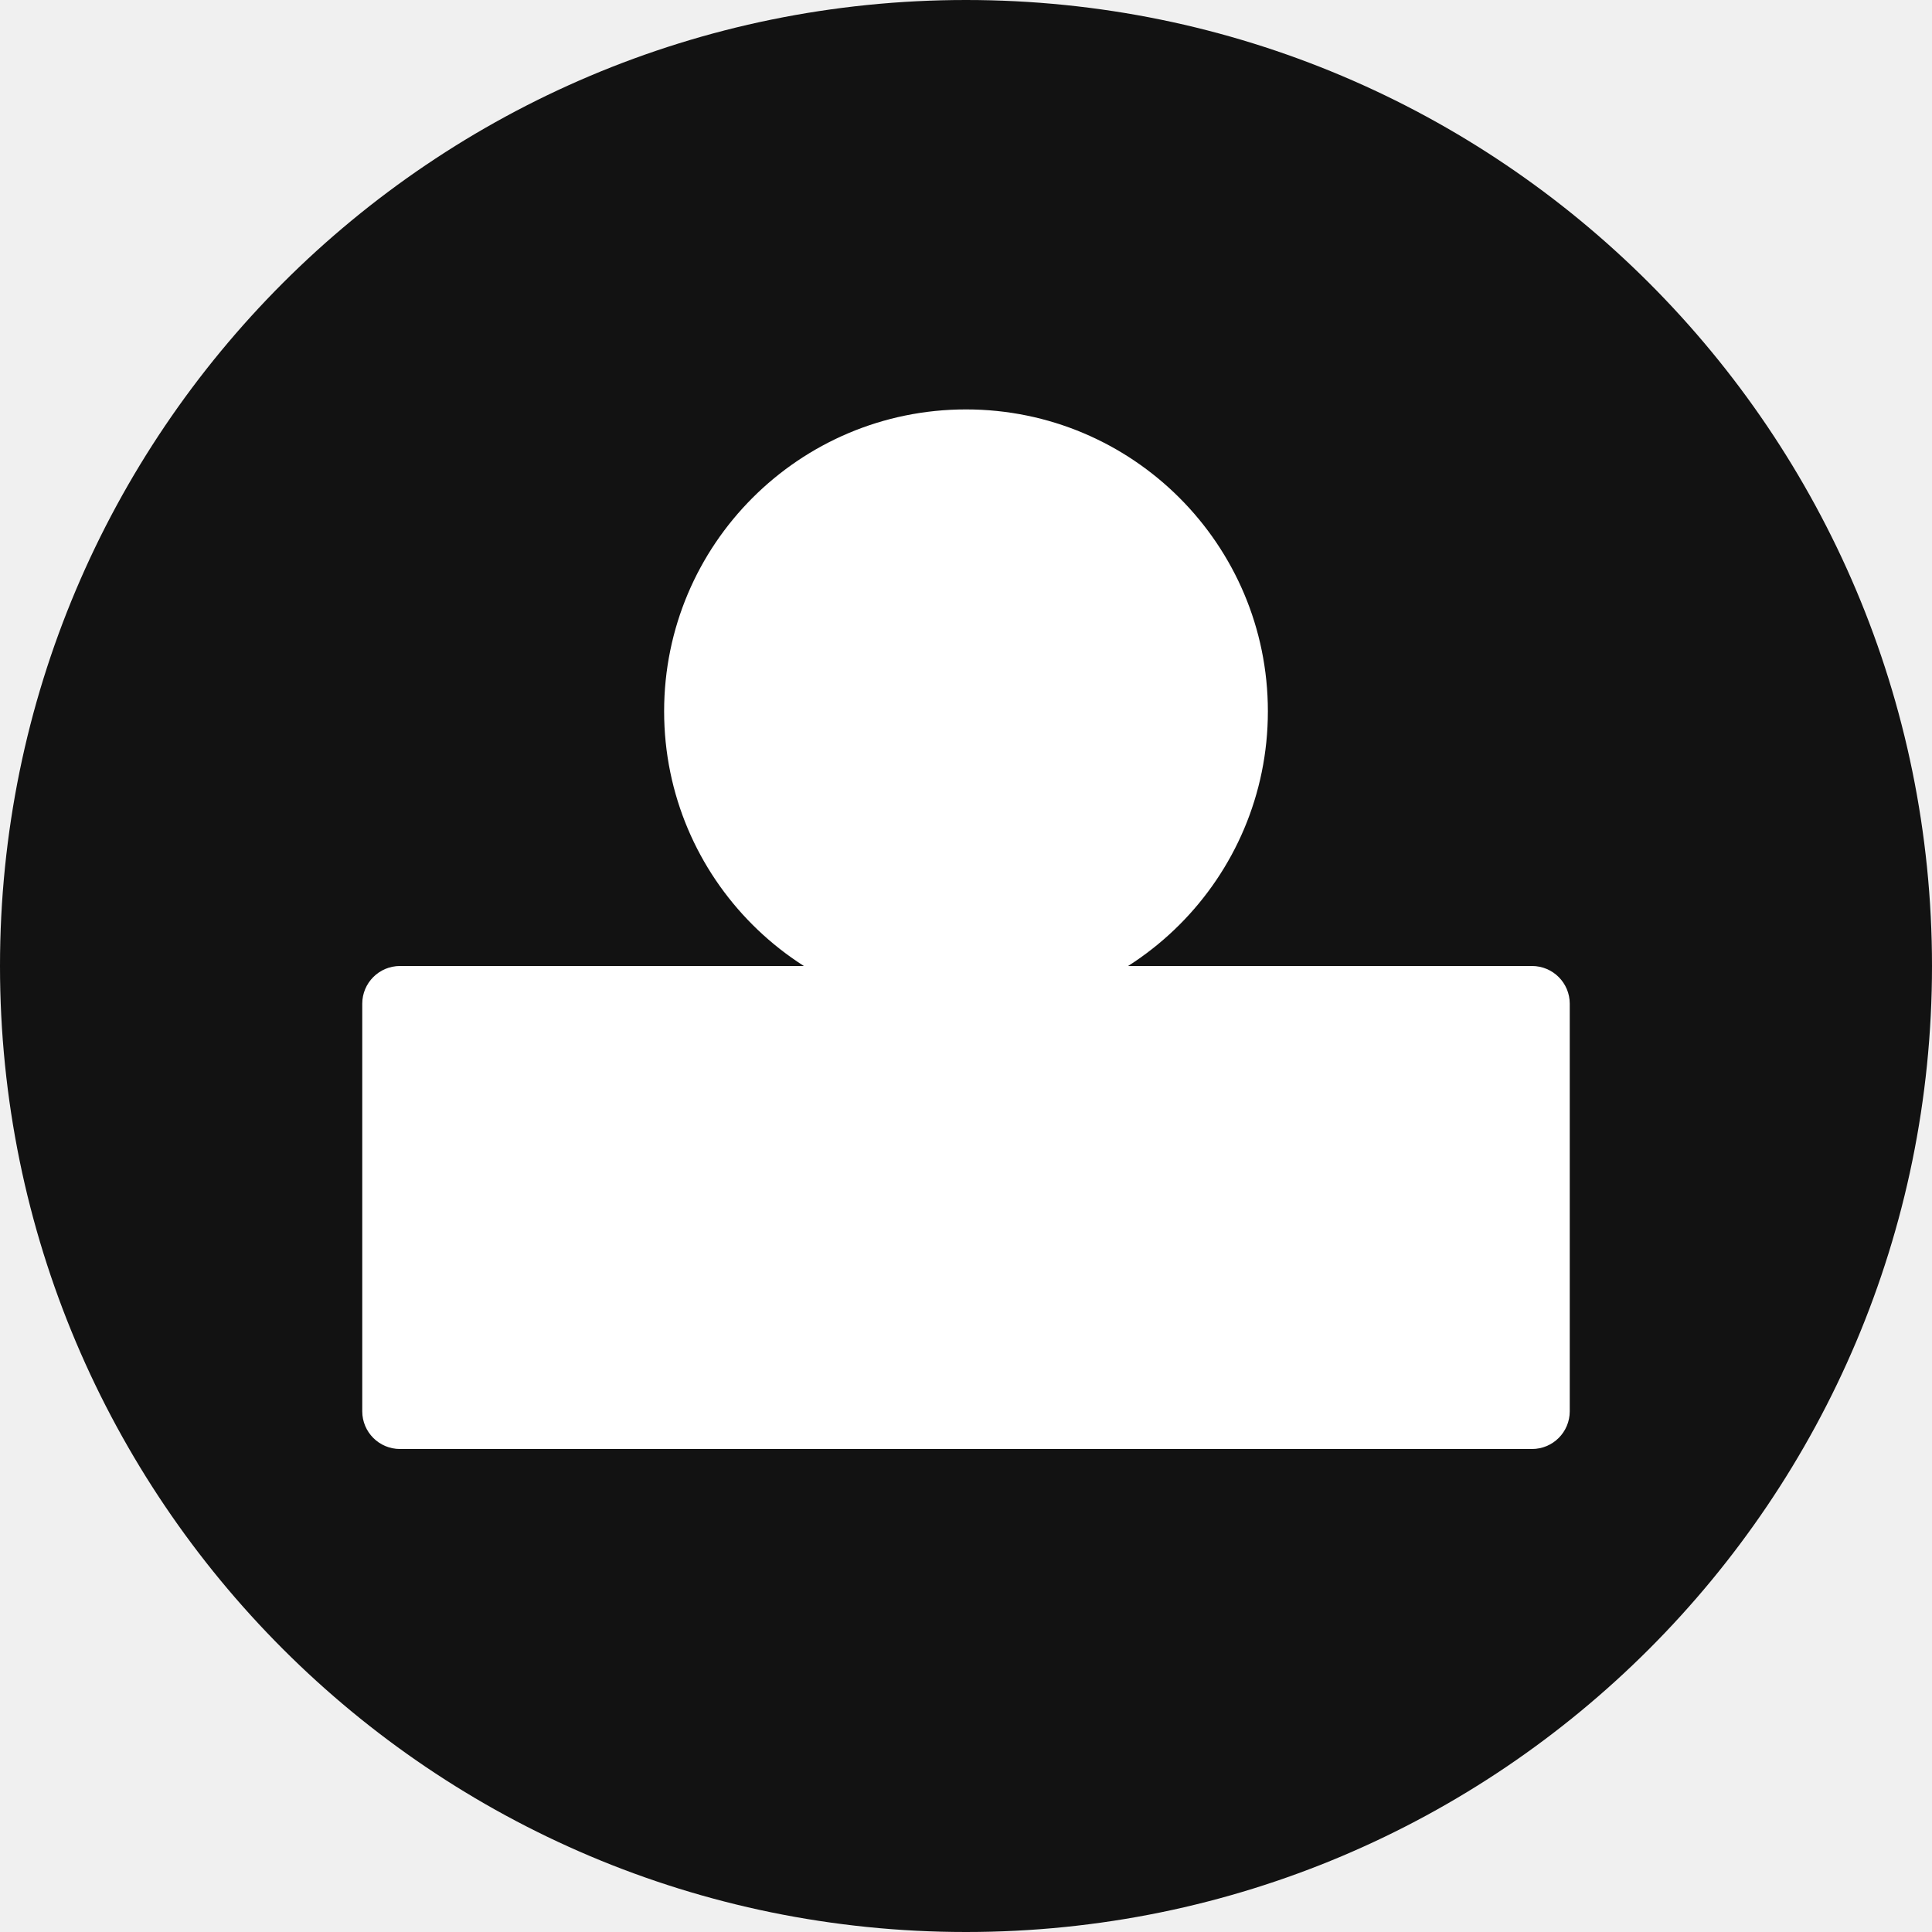
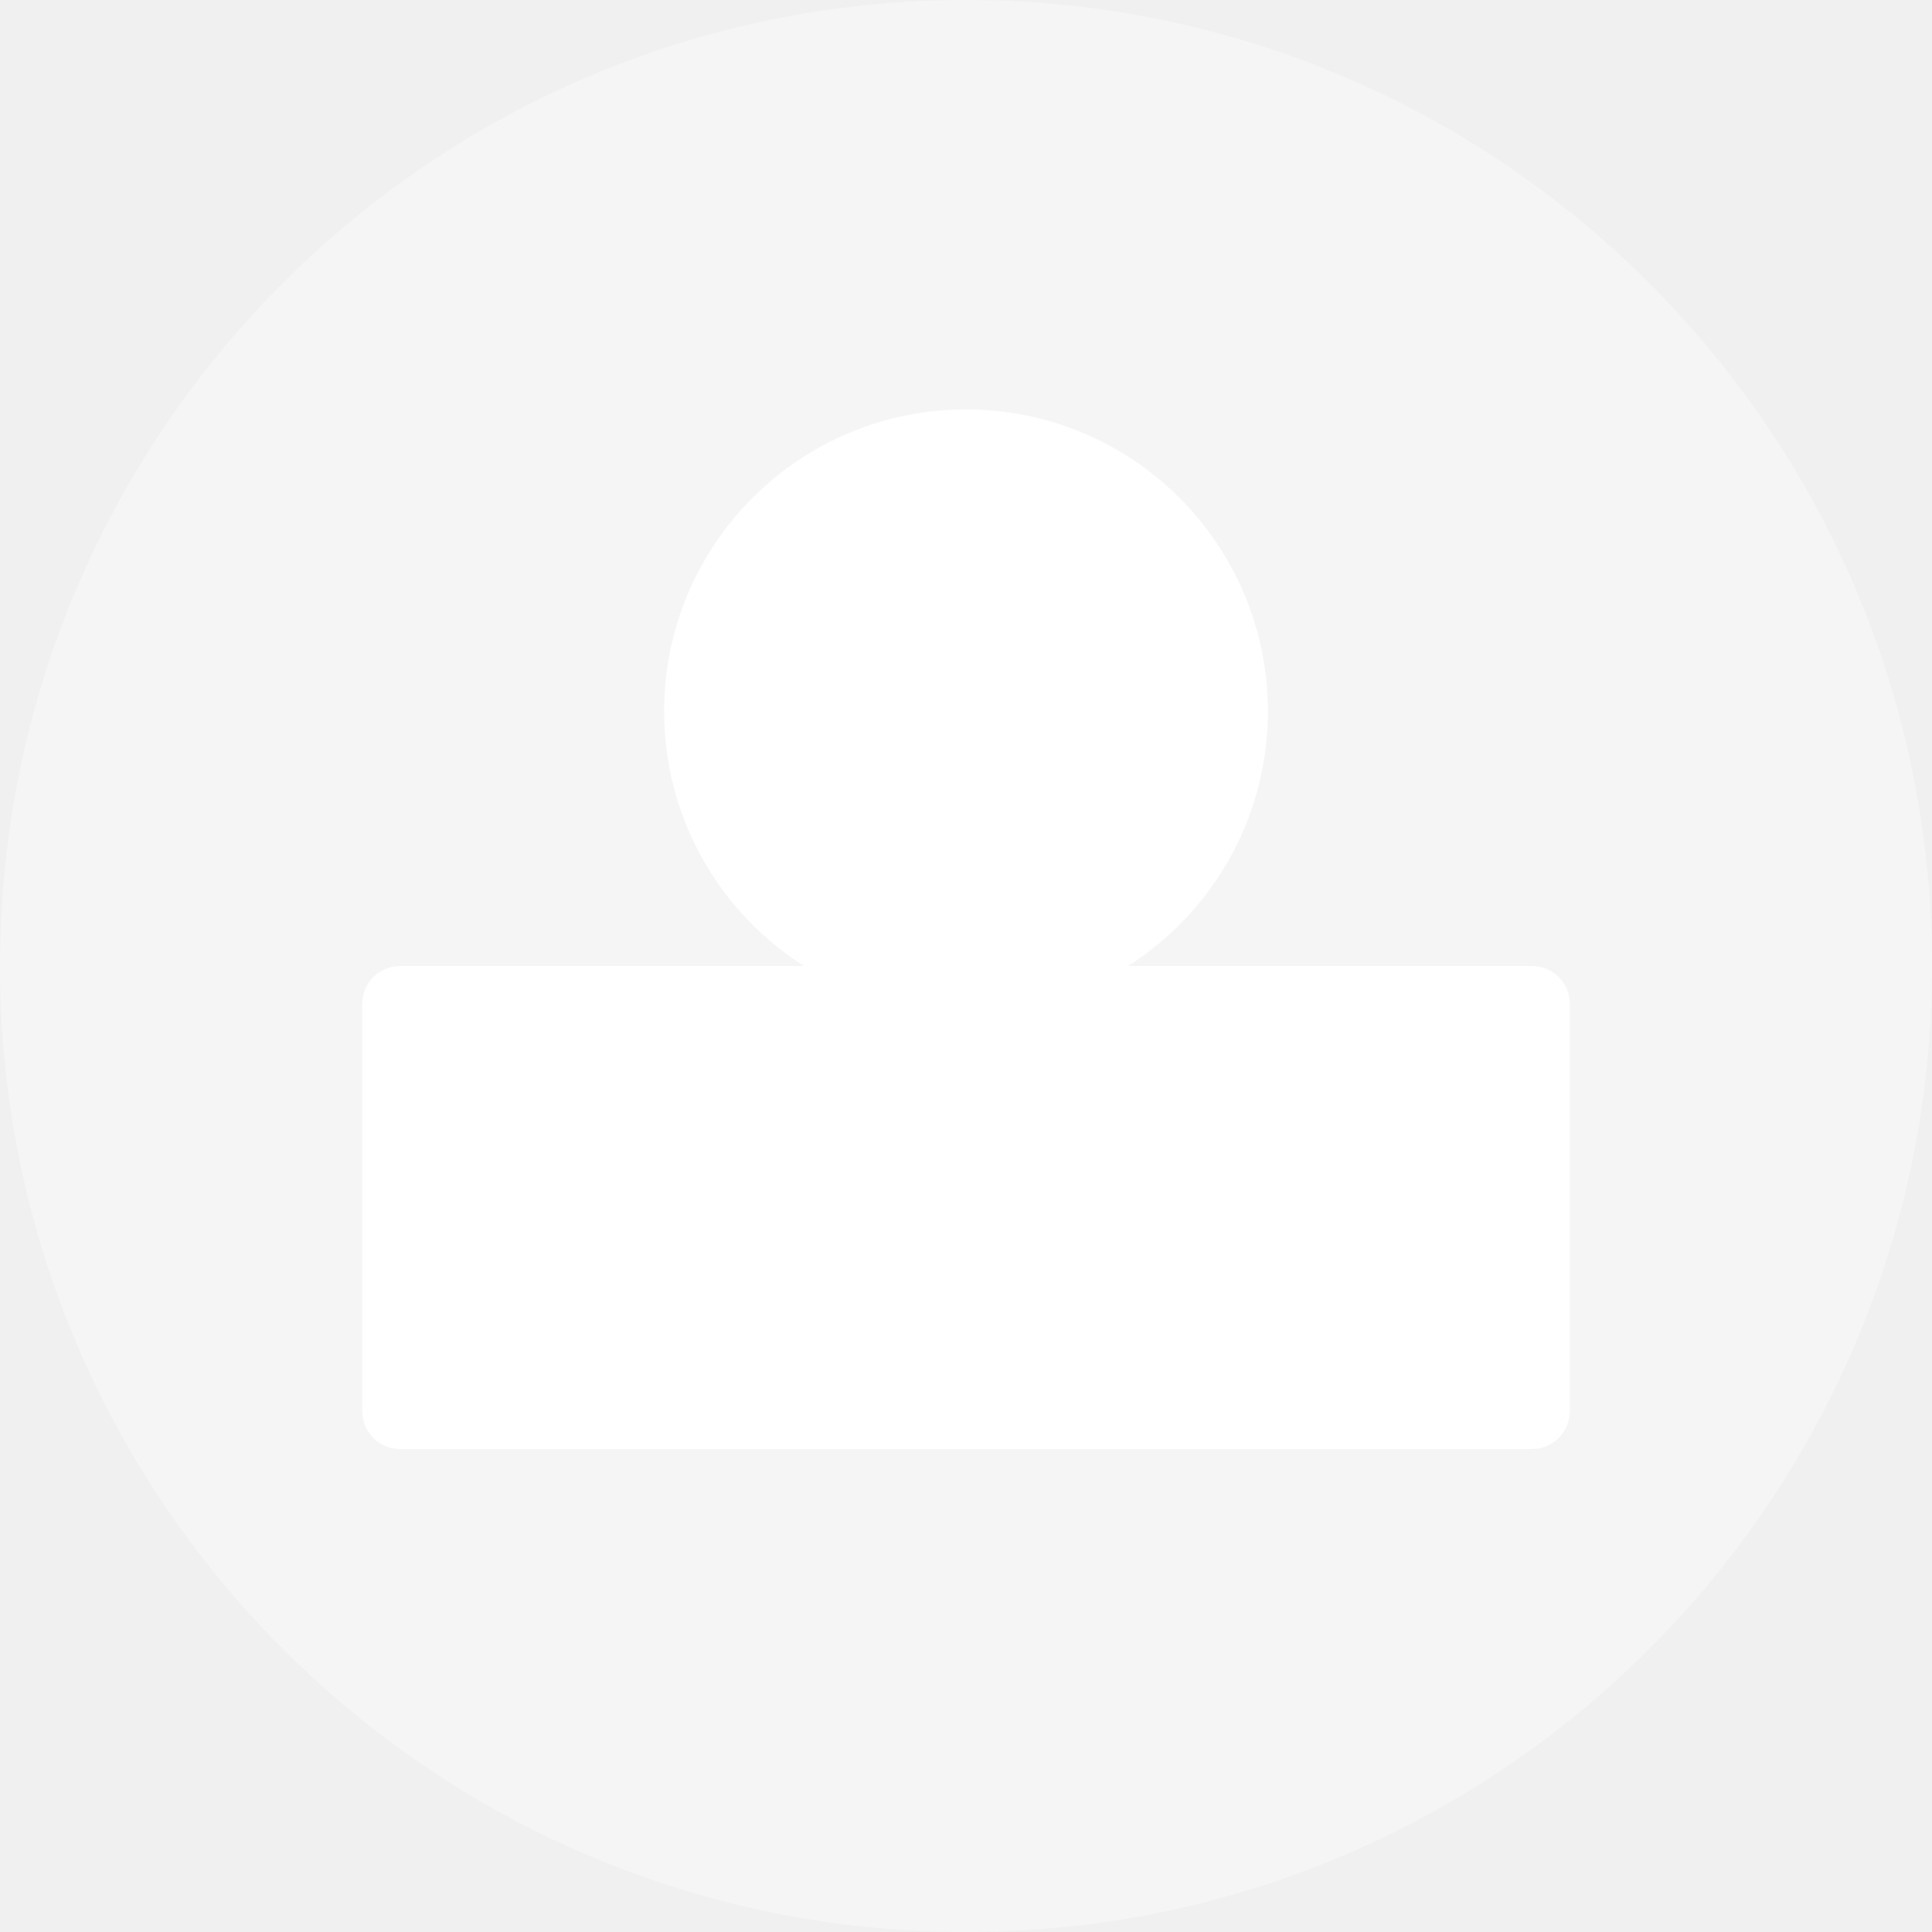
<svg xmlns="http://www.w3.org/2000/svg" width="1024" height="1024" viewBox="0 0 1024 1024" fill="none">
  <g clip-path="url(#clip0_34_73)">
-     <circle cx="512" cy="512" r="512" fill="#121212" />
+     <circle cx="512" cy="512" r="512" fill="#f5f5f5" />
    <rect x="192" y="512" width="640" height="256" rx="20" fill="white" />
    <circle cx="512" cy="377" r="160" fill="white" />
  </g>
  <defs>
    <clipPath id="clip0_34_73">
      <rect width="1024" height="1024" fill="white" />
    </clipPath>
  </defs>
</svg>
